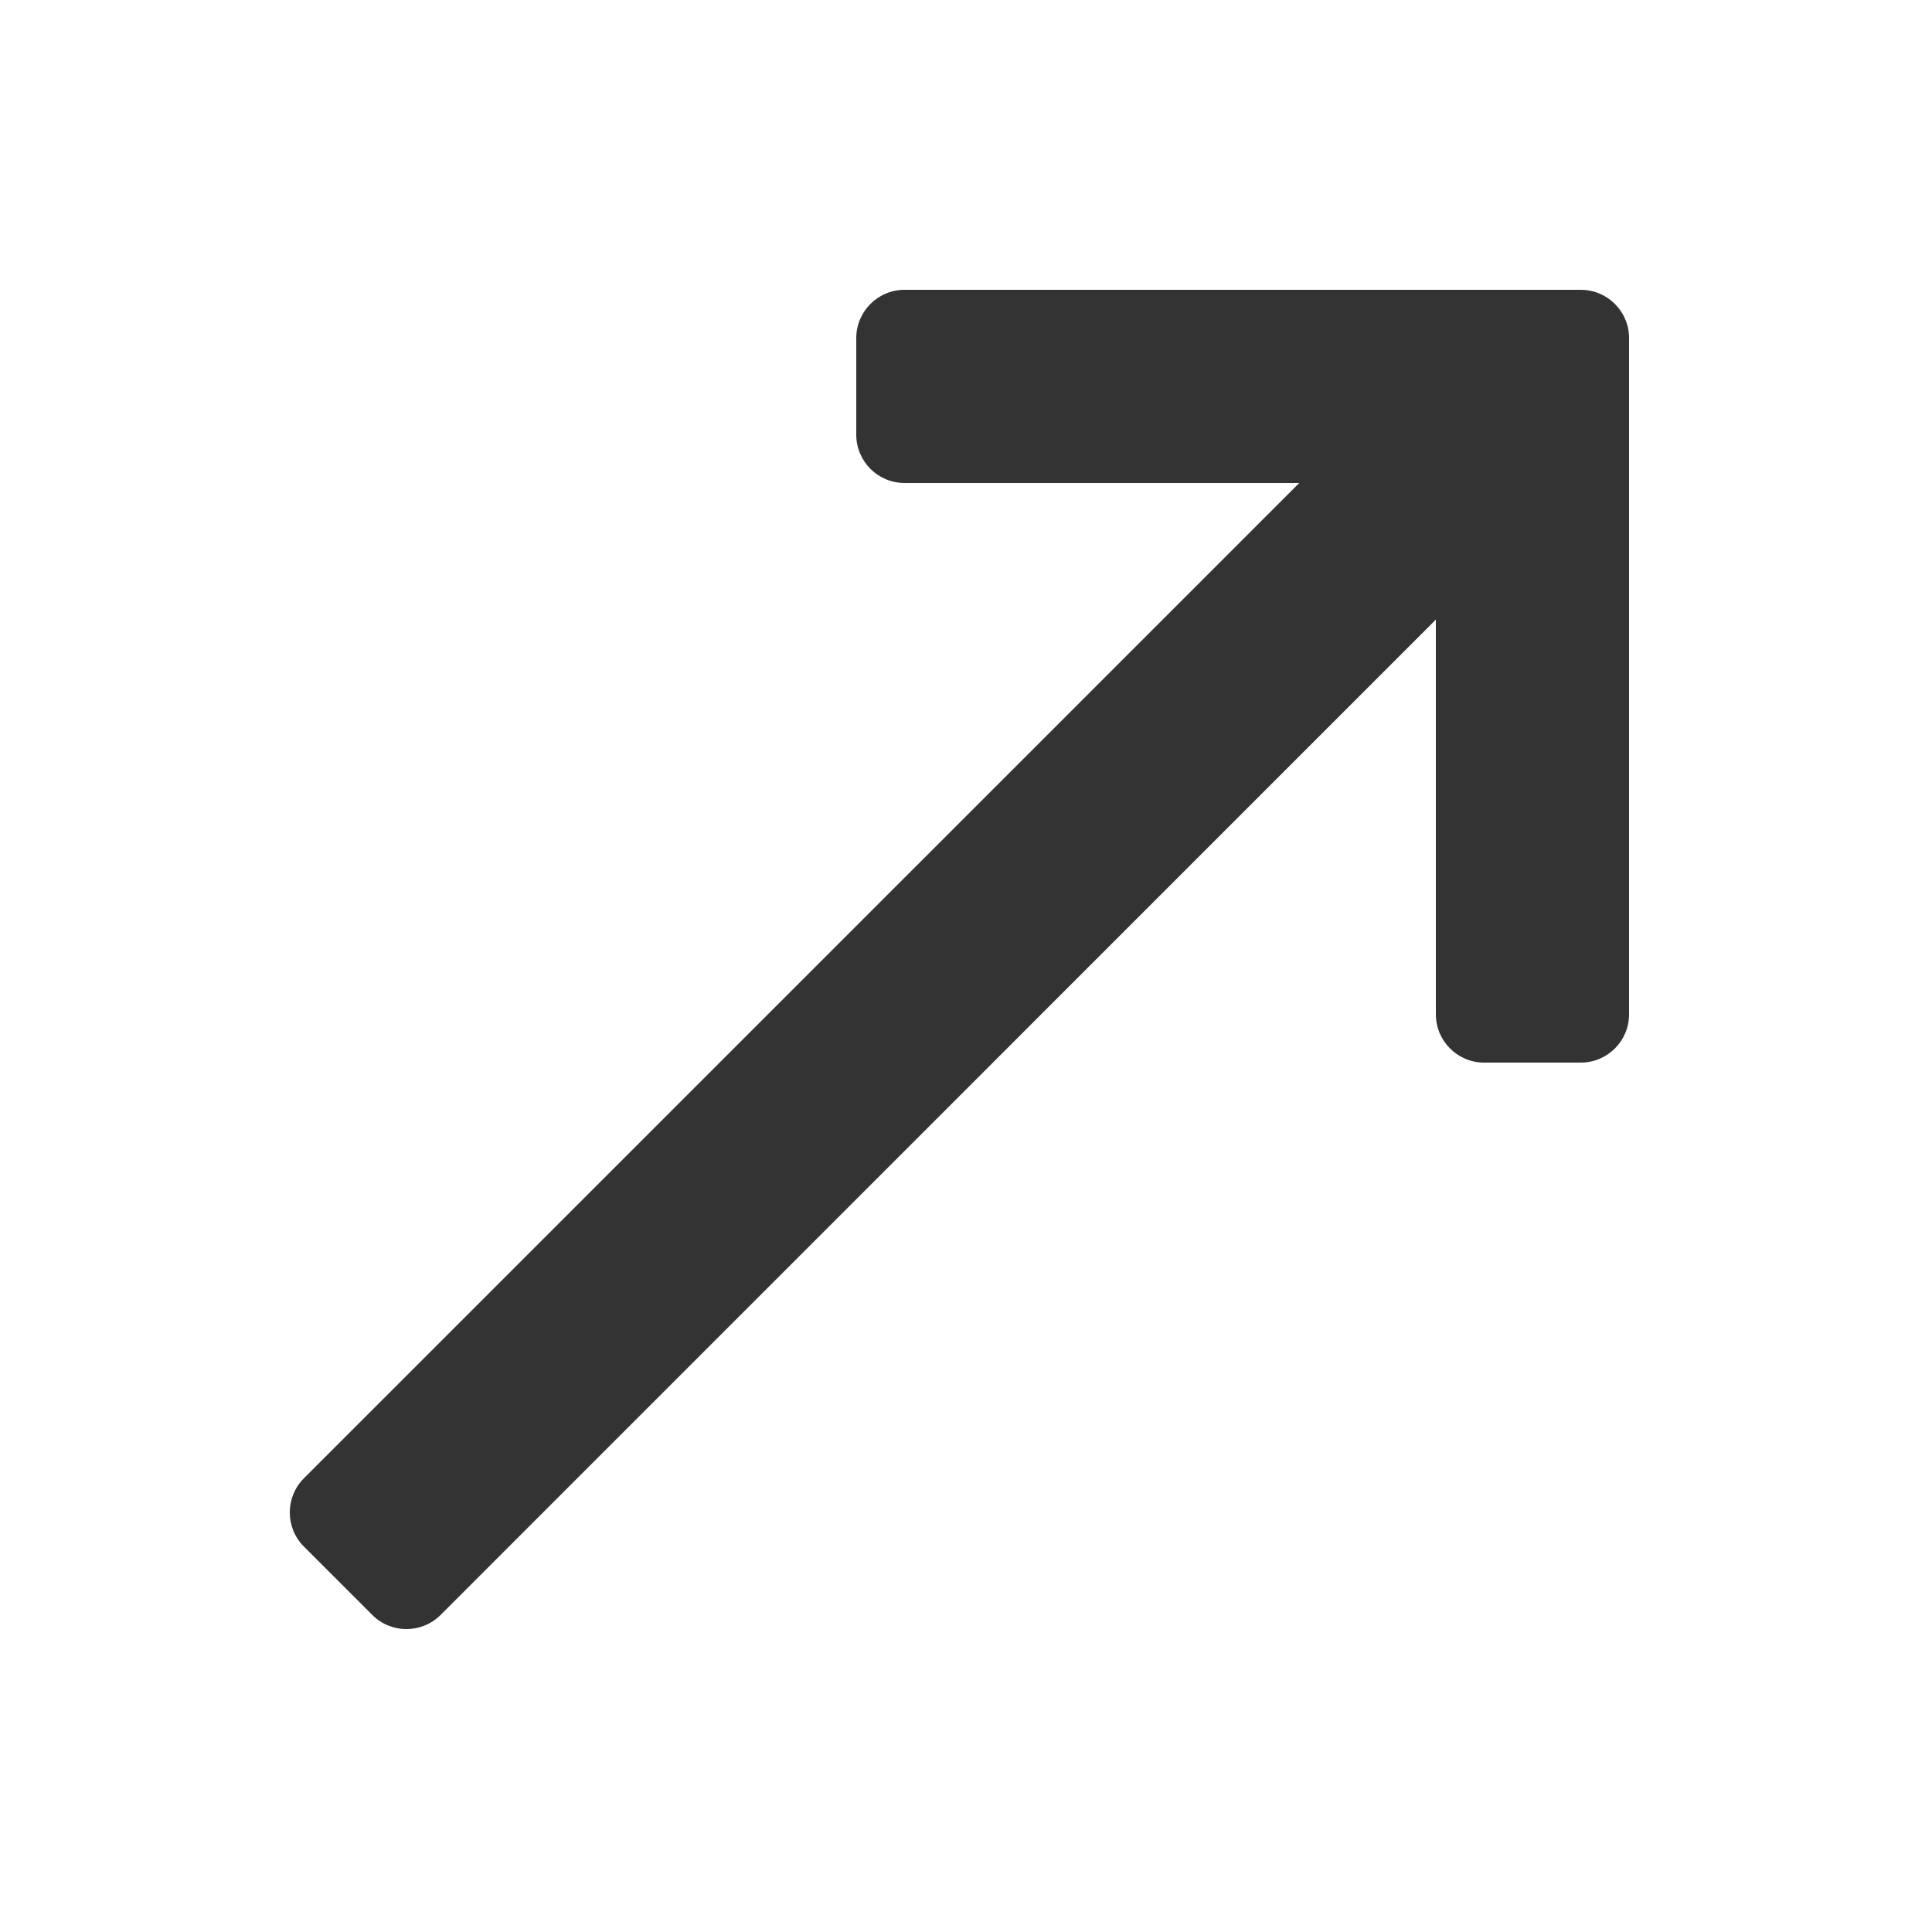
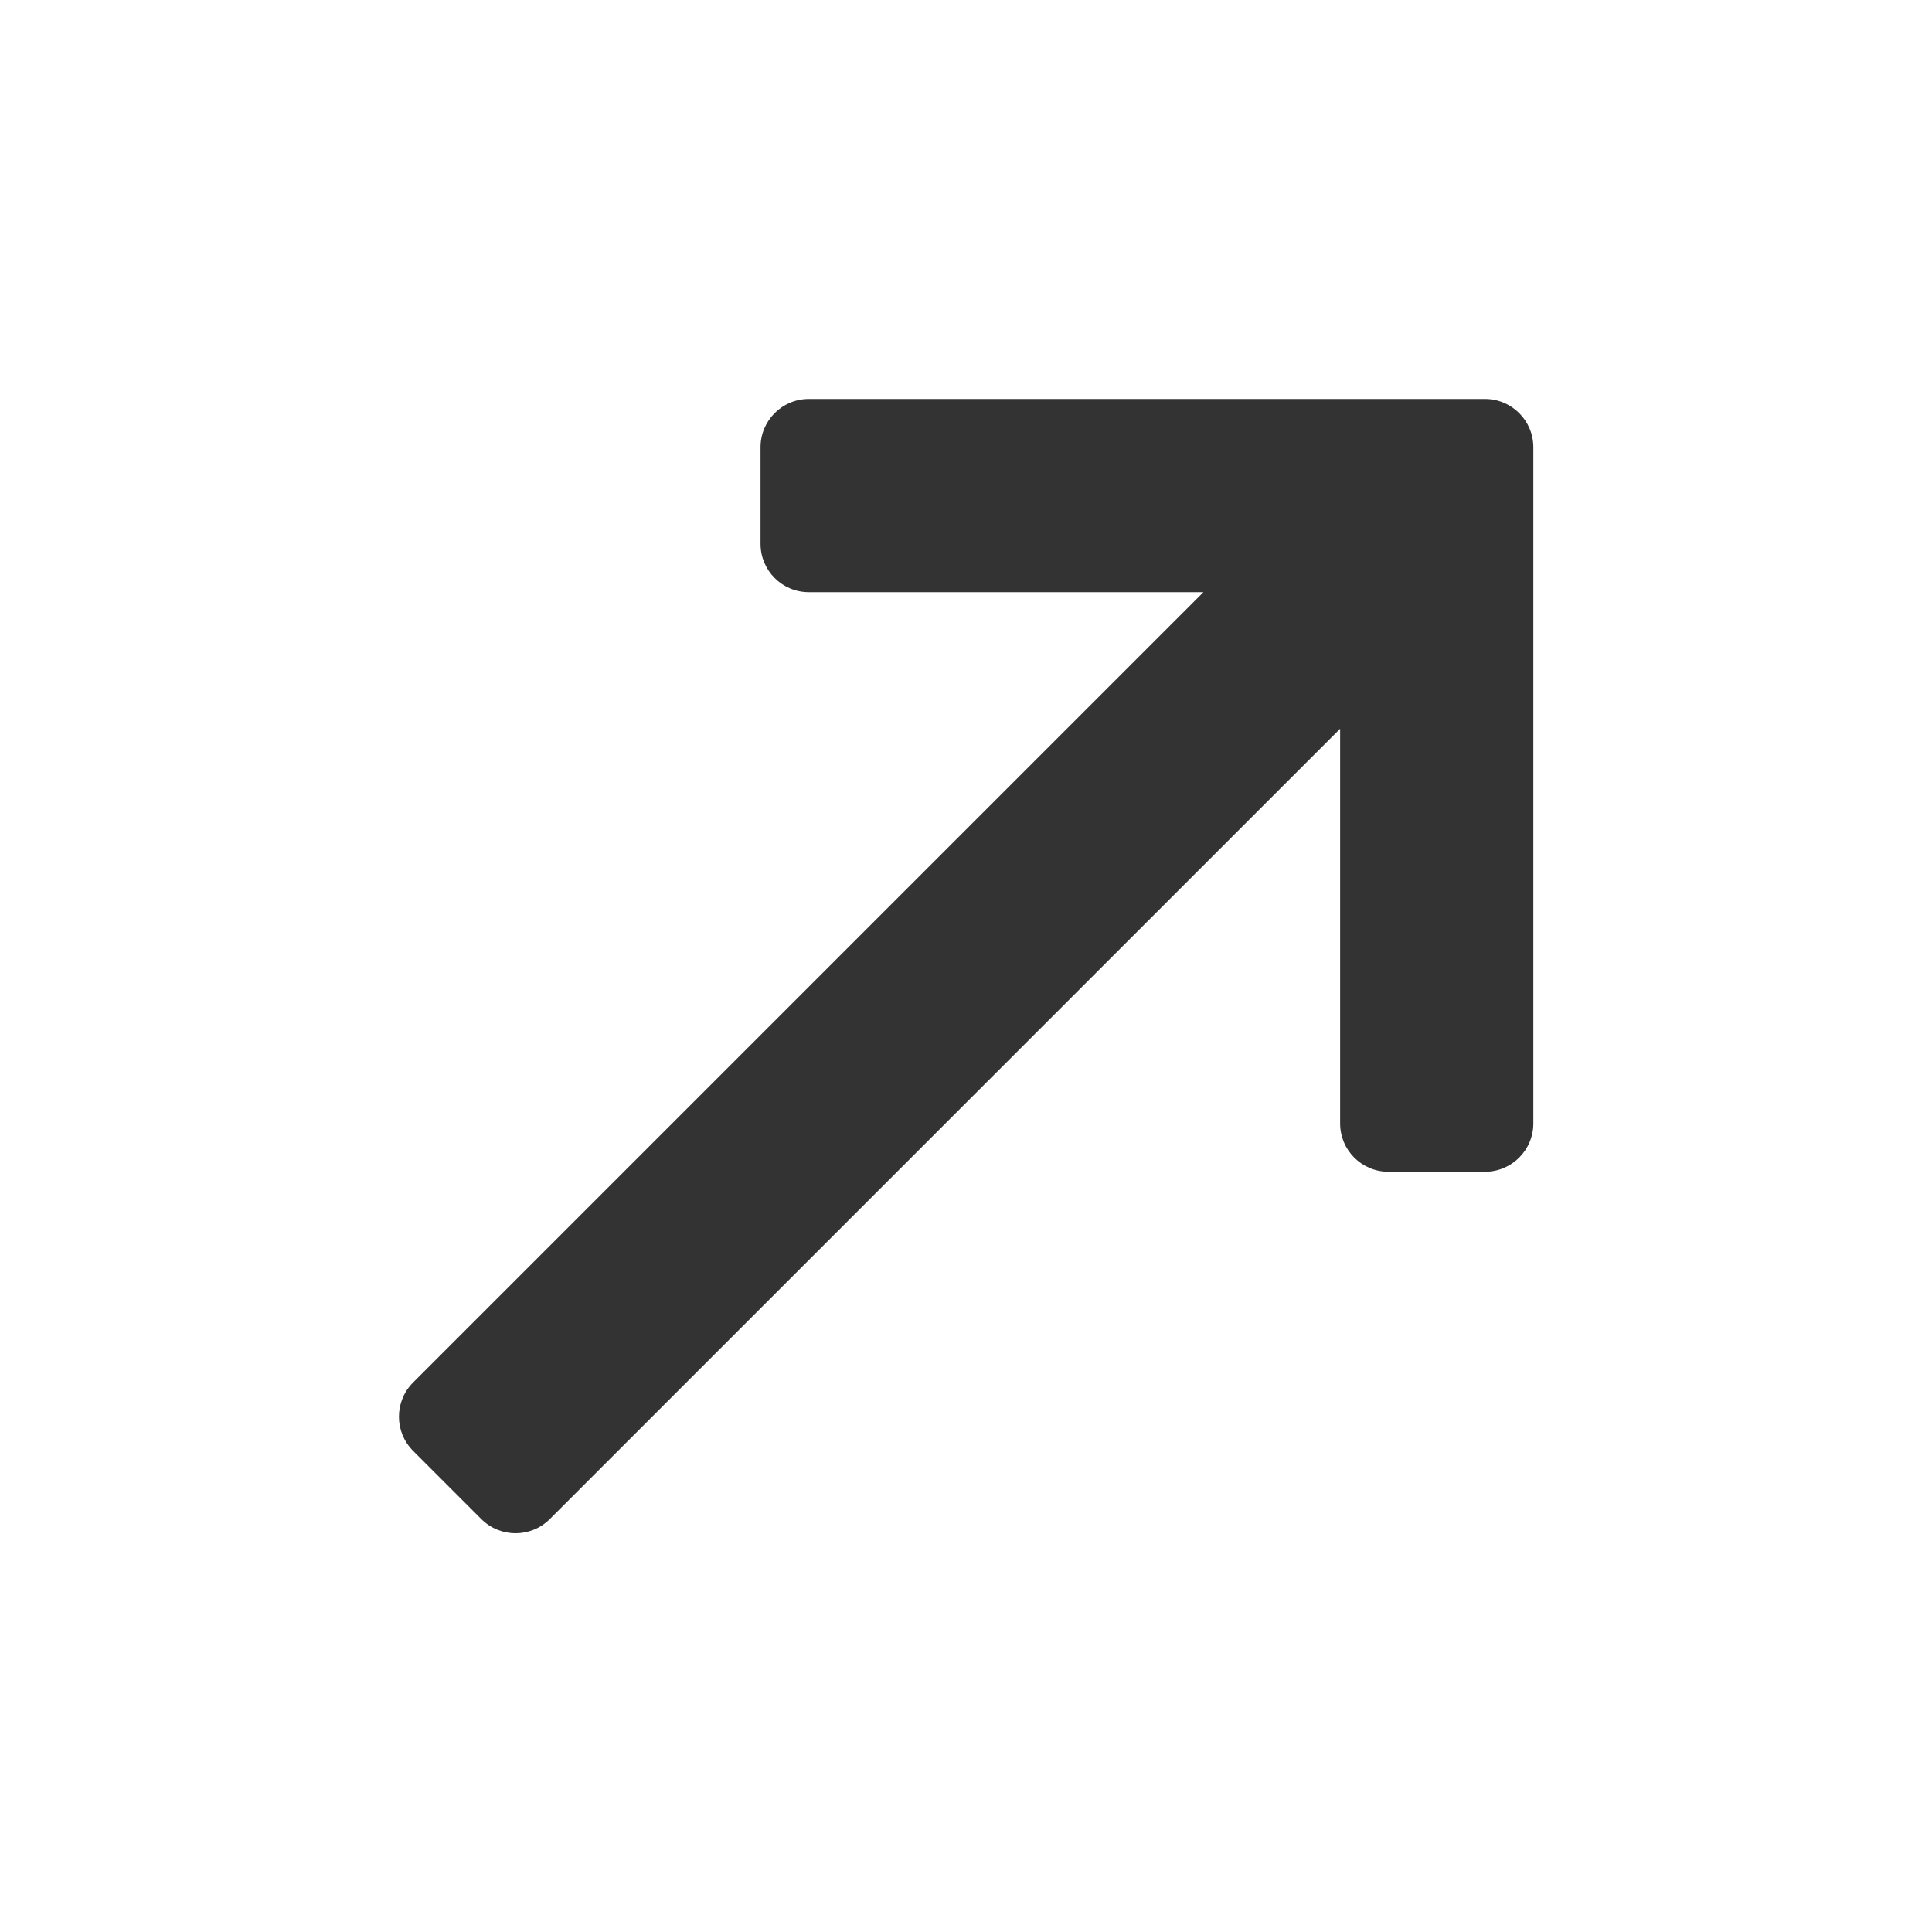
<svg xmlns="http://www.w3.org/2000/svg" width="20" height="20" viewBox="0 0 20 20" fill="none">
-   <path fill-rule="evenodd" clip-rule="evenodd" d="M8.864 3.5C8.864 3.224 9.088 3 9.364 3H15.364H16.364C16.64 3 16.864 3.224 16.864 3.5V4.5V10.5C16.864 10.776 16.64 11 16.364 11H15.364C15.088 11 14.864 10.776 14.864 10.5V6.414L4.561 16.718C4.365 16.913 4.049 16.913 3.854 16.718L3.146 16.01C2.951 15.815 2.951 15.499 3.146 15.303L13.45 5H9.364C9.088 5 8.864 4.776 8.864 4.5V3.5Z" fill="#333333" />
+   <path fill-rule="evenodd" clip-rule="evenodd" d="M7.873 4.63C7.873 4.354 8.096 4.13 8.373 4.13H14.373H15.373C15.649 4.13 15.873 4.354 15.873 4.63V5.63V11.63C15.873 11.906 15.649 12.13 15.373 12.13H14.373C14.096 12.13 13.873 11.906 13.873 11.63V7.544L5.691 15.726C5.495 15.921 5.179 15.921 4.983 15.726L4.276 15.019C4.081 14.824 4.081 14.507 4.276 14.312L12.458 6.13H8.373C8.096 6.13 7.873 5.906 7.873 5.63V4.63Z" fill="#333333" />
</svg>
